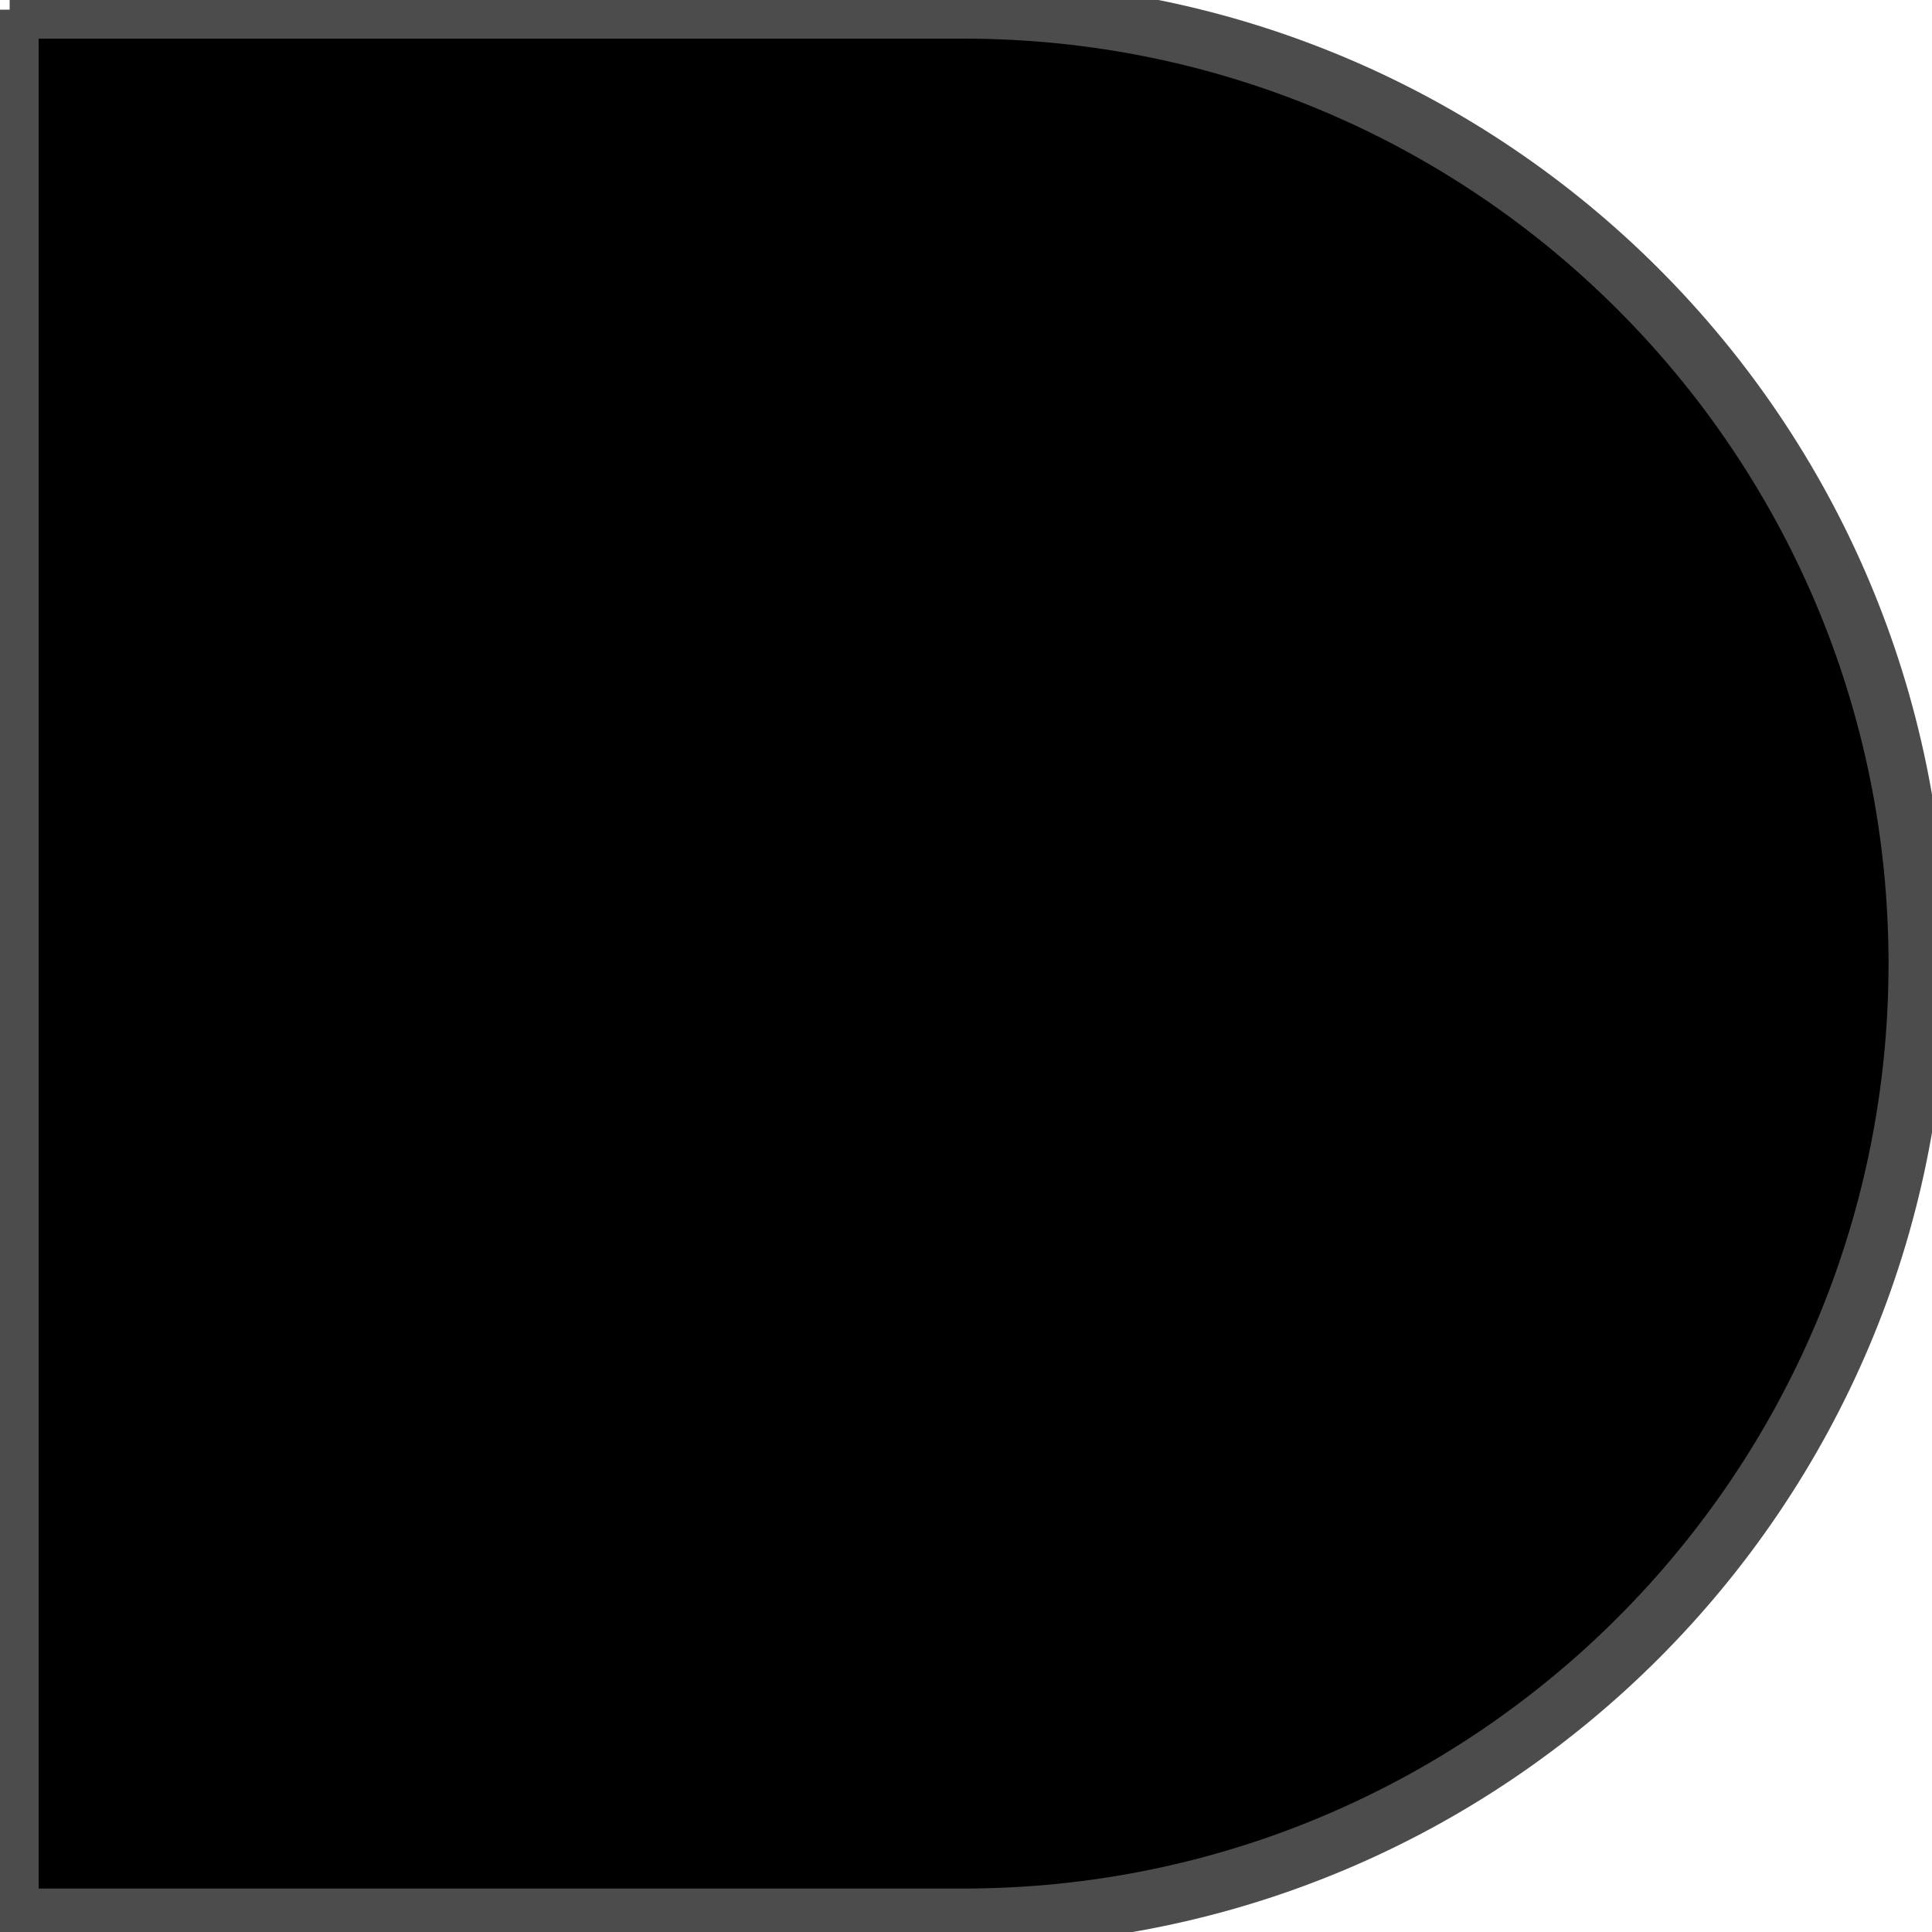
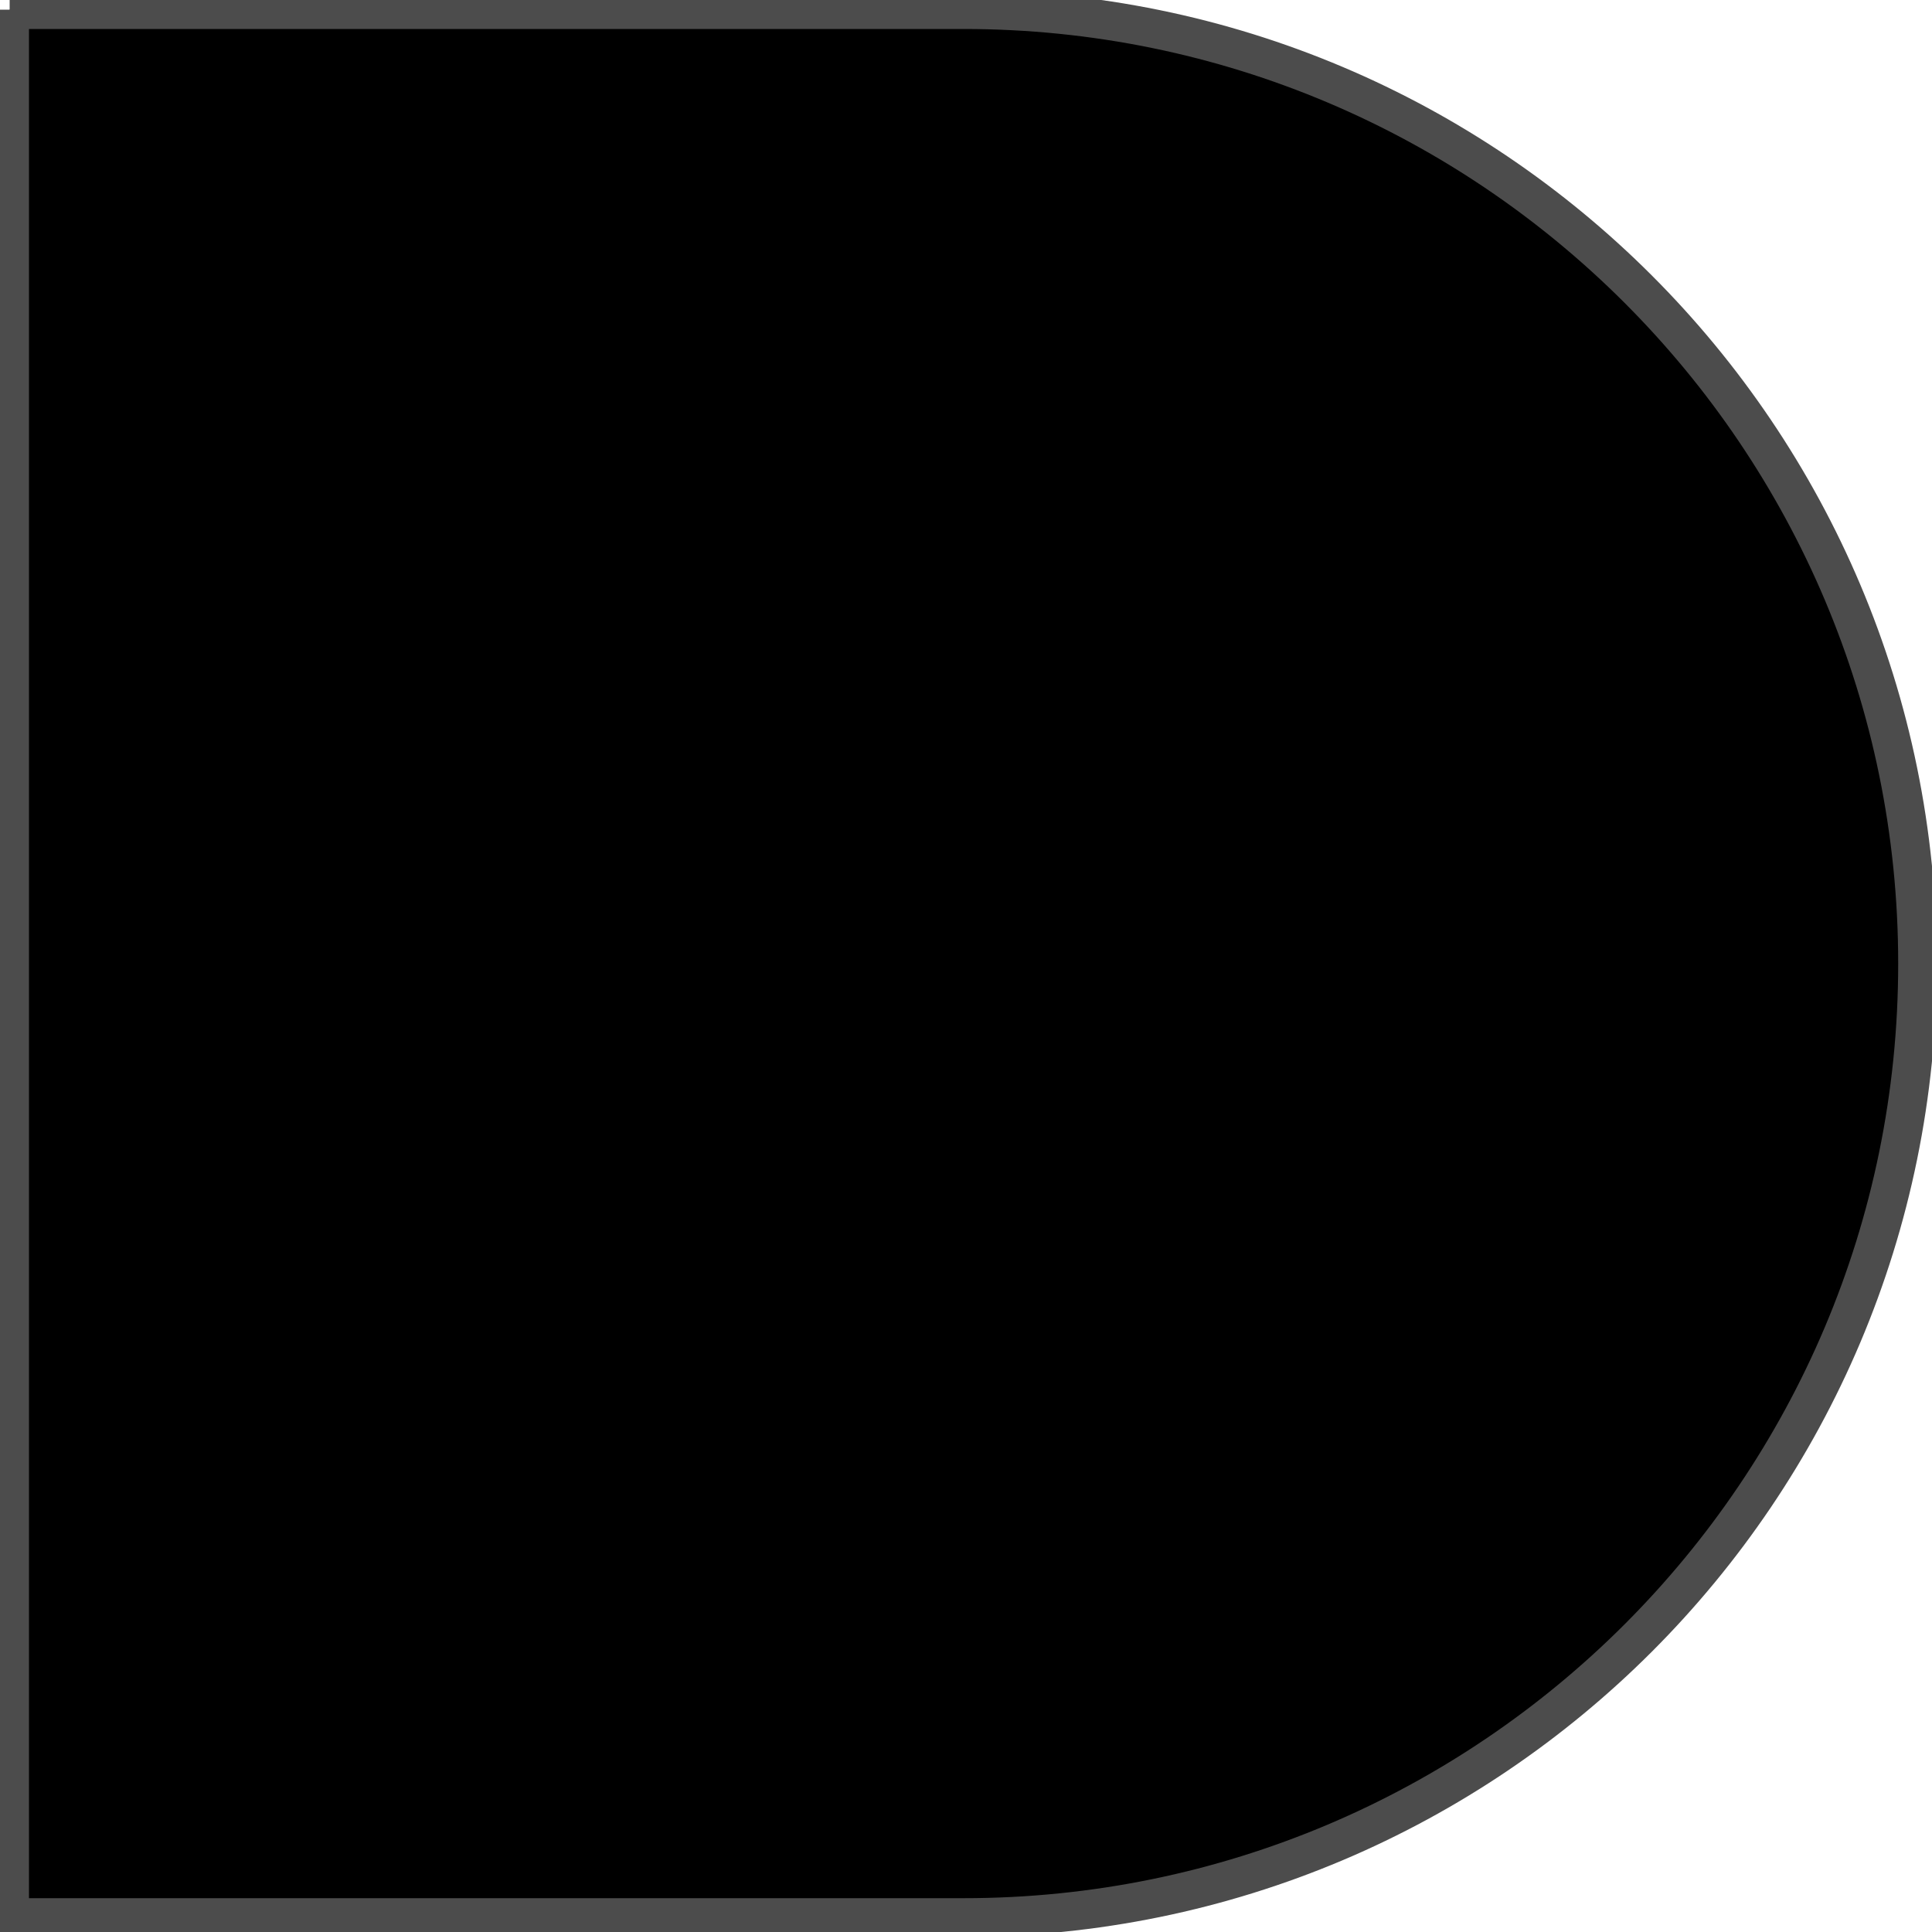
<svg viewBox="0, 0, 100, 100" ng-attr-width="{{widthCell}}" ng-attr-height="{{widthCell}}">
-   <path d="M0.5,0.5 L49.875,0.5 C77.144,0.5 99.25,22.606 99.25,49.875 C99.25,77.144 77.144,99.25 49.875,99.25 L0.5,99.25 L0.5,0.5" ng-attr-fill="{{item.color}}" stroke="#4C4C4C" stroke-width="3" />
+   <path d="M0.5,0.5 L49.875,0.5 C77.144,0.5 99.25,22.606 99.25,49.875 C99.25,77.144 77.144,99.25 49.875,99.25 L0.5,99.25 L0.5,0.5" ng-attr-fill="{{item.color}}" stroke="#4C4C4C" stroke-width="2" />
</svg>
